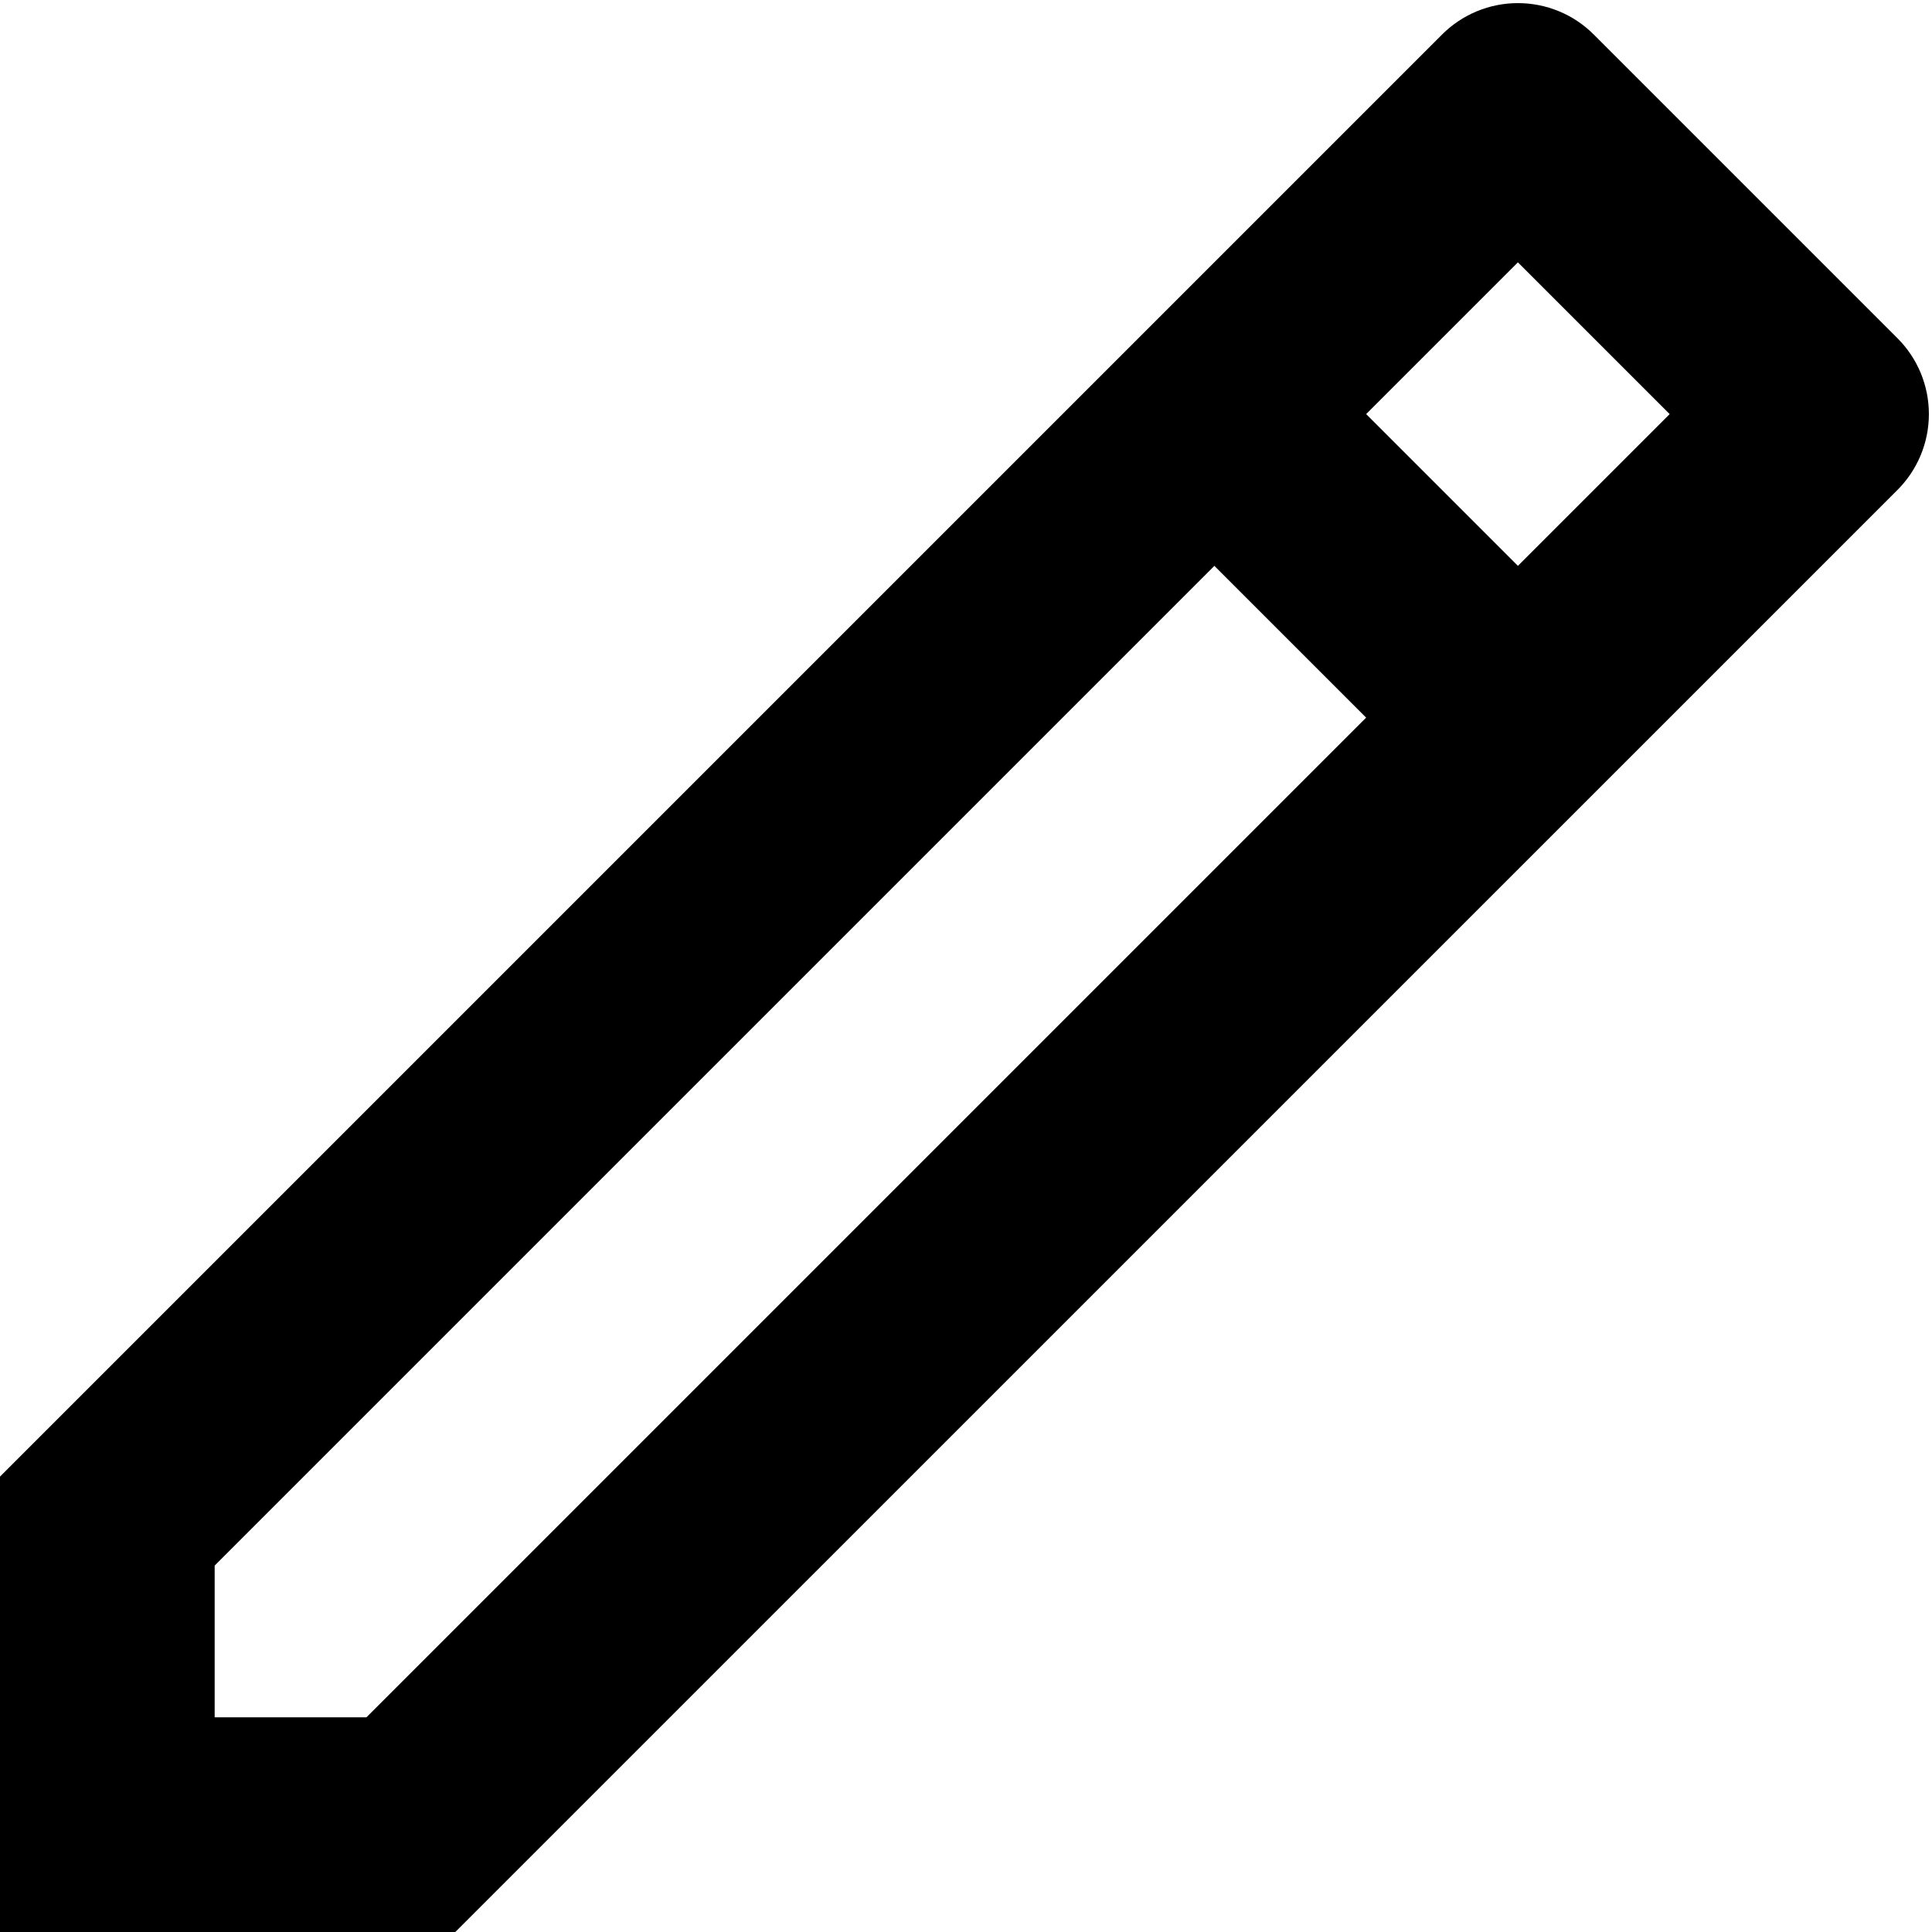
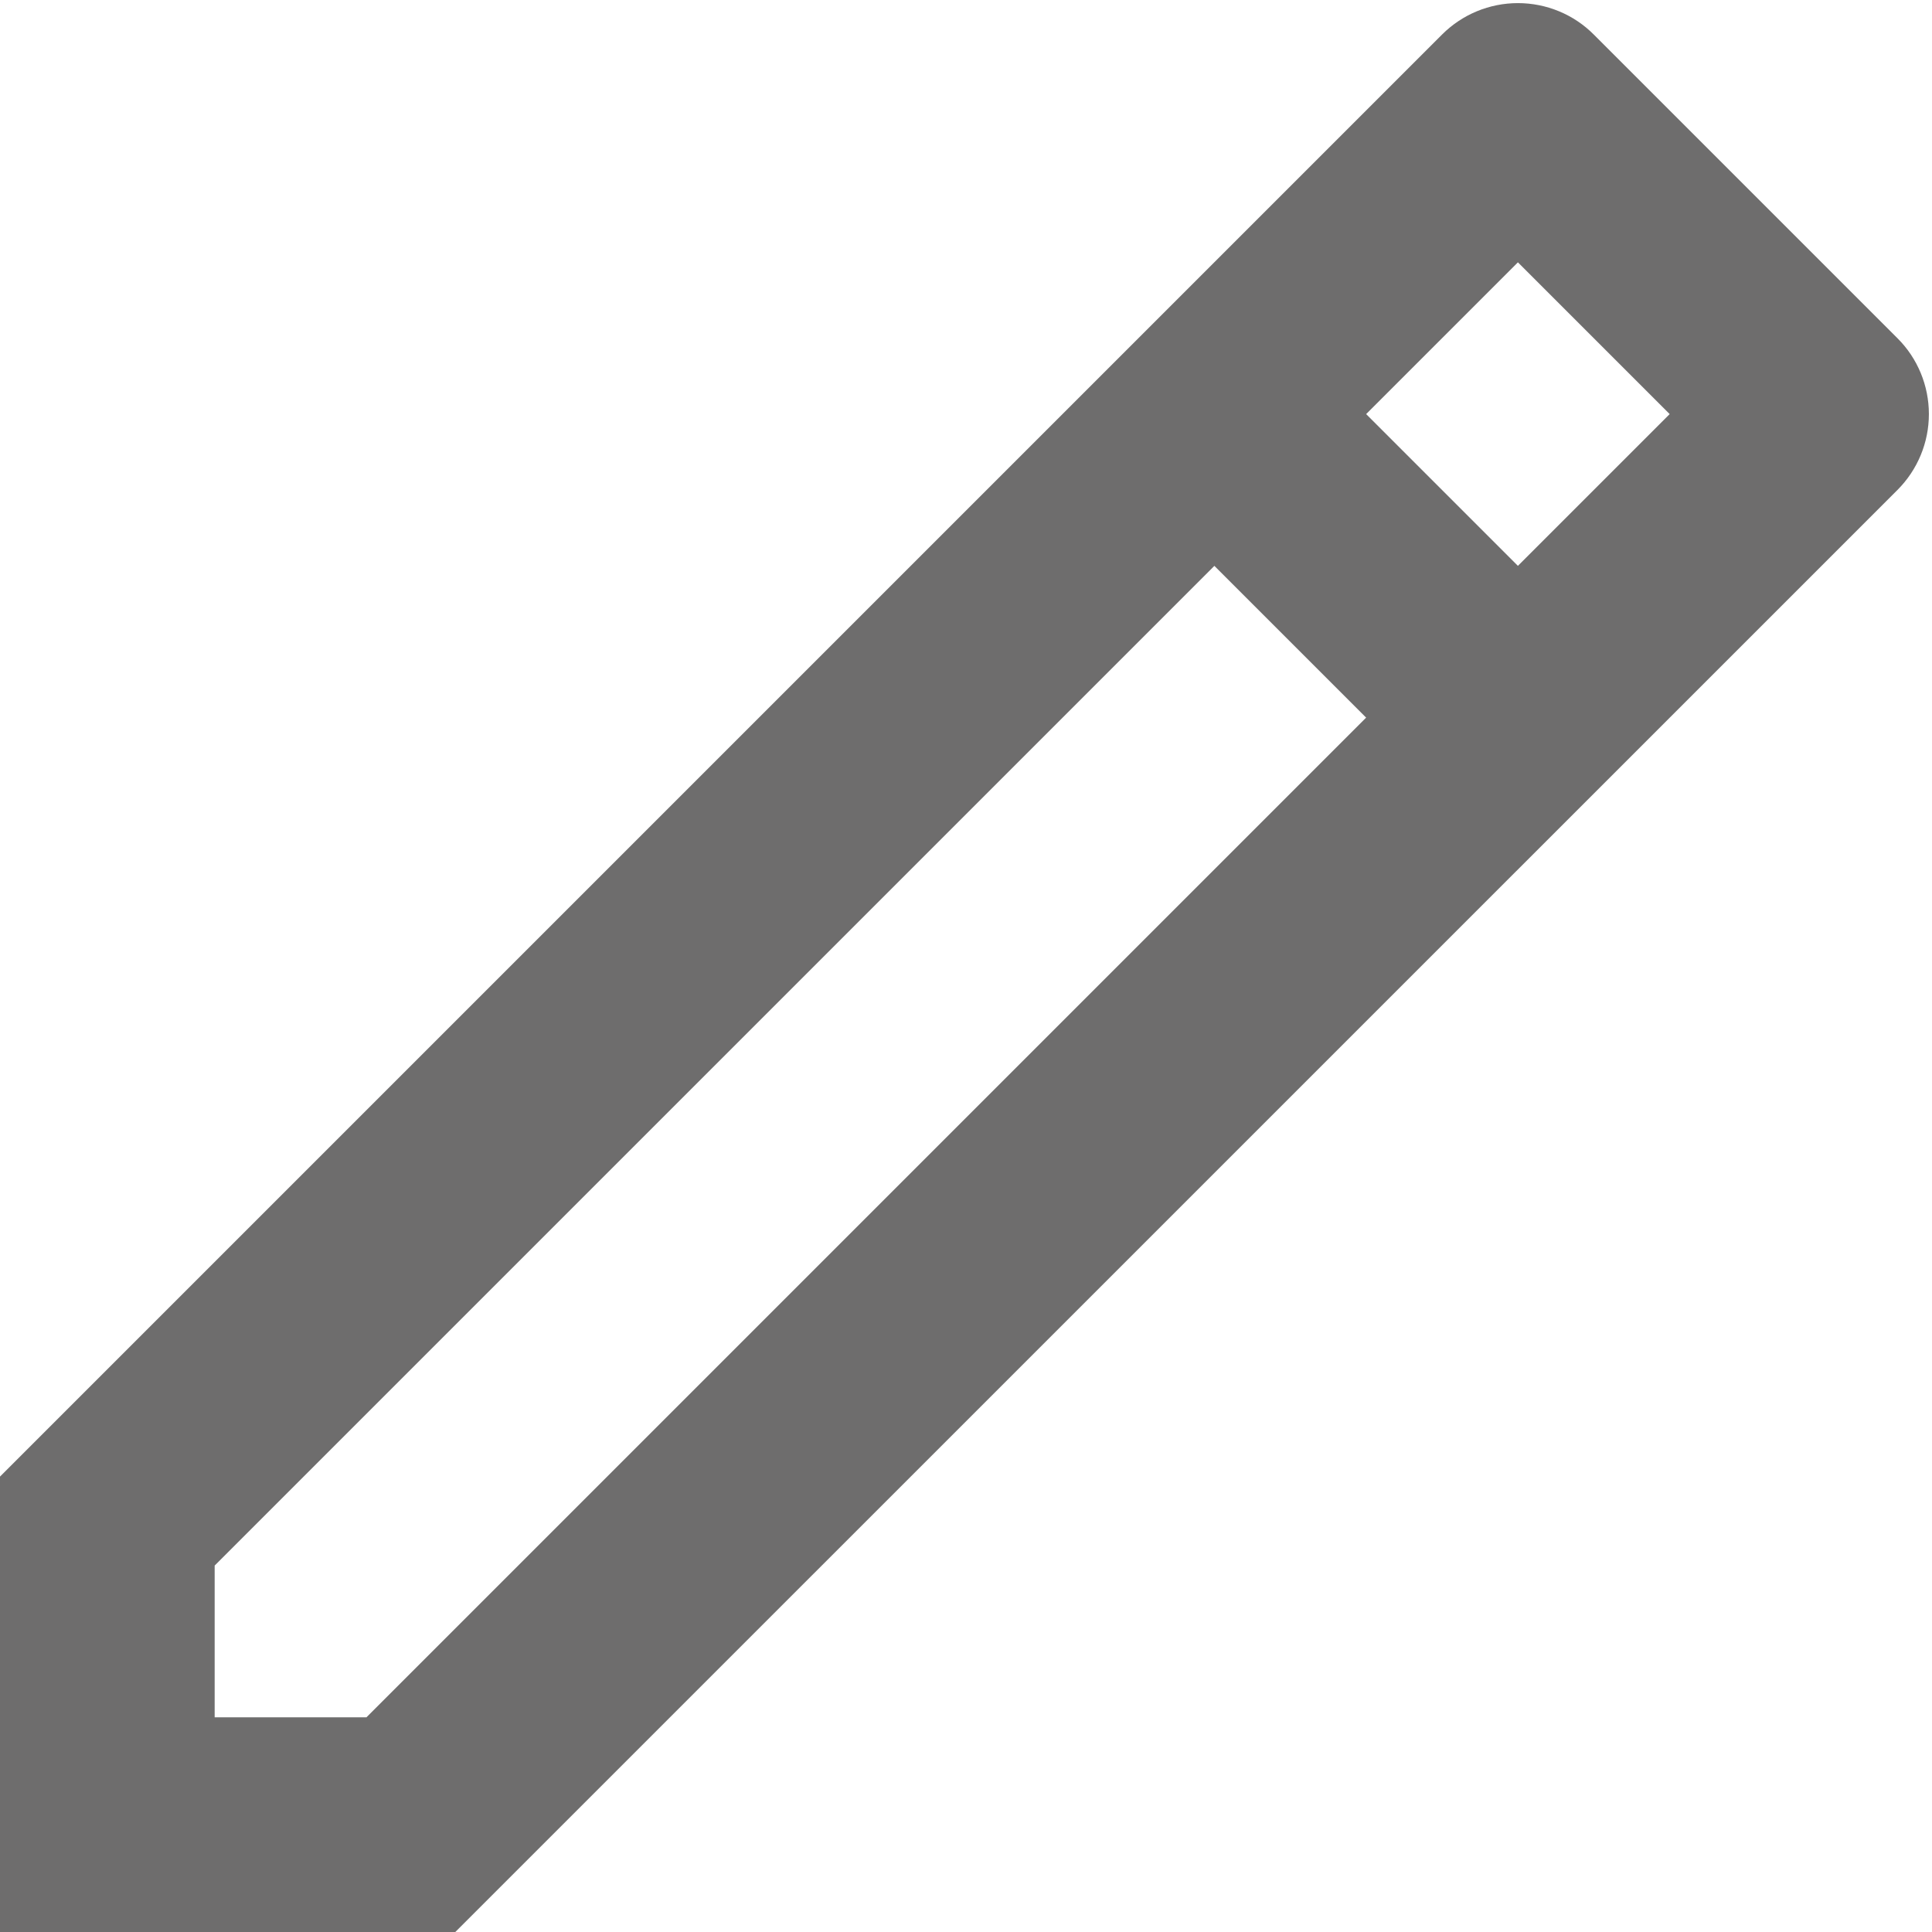
<svg xmlns="http://www.w3.org/2000/svg" width="18" height="18" viewBox="0 0 18 18" fill="none">
-   <path d="M12.728 6.686L11.314 5.272L2 14.586V16H3.414L12.728 6.686ZM14.142 5.272L15.556 3.858L14.142 2.444L12.728 3.858L14.142 5.272ZM4.242 18H0V13.757L13.435 0.322C13.623 0.134 13.877 0.029 14.142 0.029C14.407 0.029 14.662 0.134 14.849 0.322L17.678 3.151C17.866 3.338 17.971 3.593 17.971 3.858C17.971 4.123 17.866 4.377 17.678 4.565L4.242 18Z" fill="black" />
+   <path d="M12.728 6.686L11.314 5.272L2 14.586V16H3.414L12.728 6.686ZM14.142 5.272L15.556 3.858L14.142 2.444L12.728 3.858L14.142 5.272ZM4.242 18H0V13.757L13.435 0.322C13.623 0.134 13.877 0.029 14.142 0.029C14.407 0.029 14.662 0.134 14.849 0.322L17.678 3.151C17.866 3.338 17.971 3.593 17.971 3.858C17.971 4.123 17.866 4.377 17.678 4.565L4.242 18Z" fill="#6E6D6D" />
</svg>
